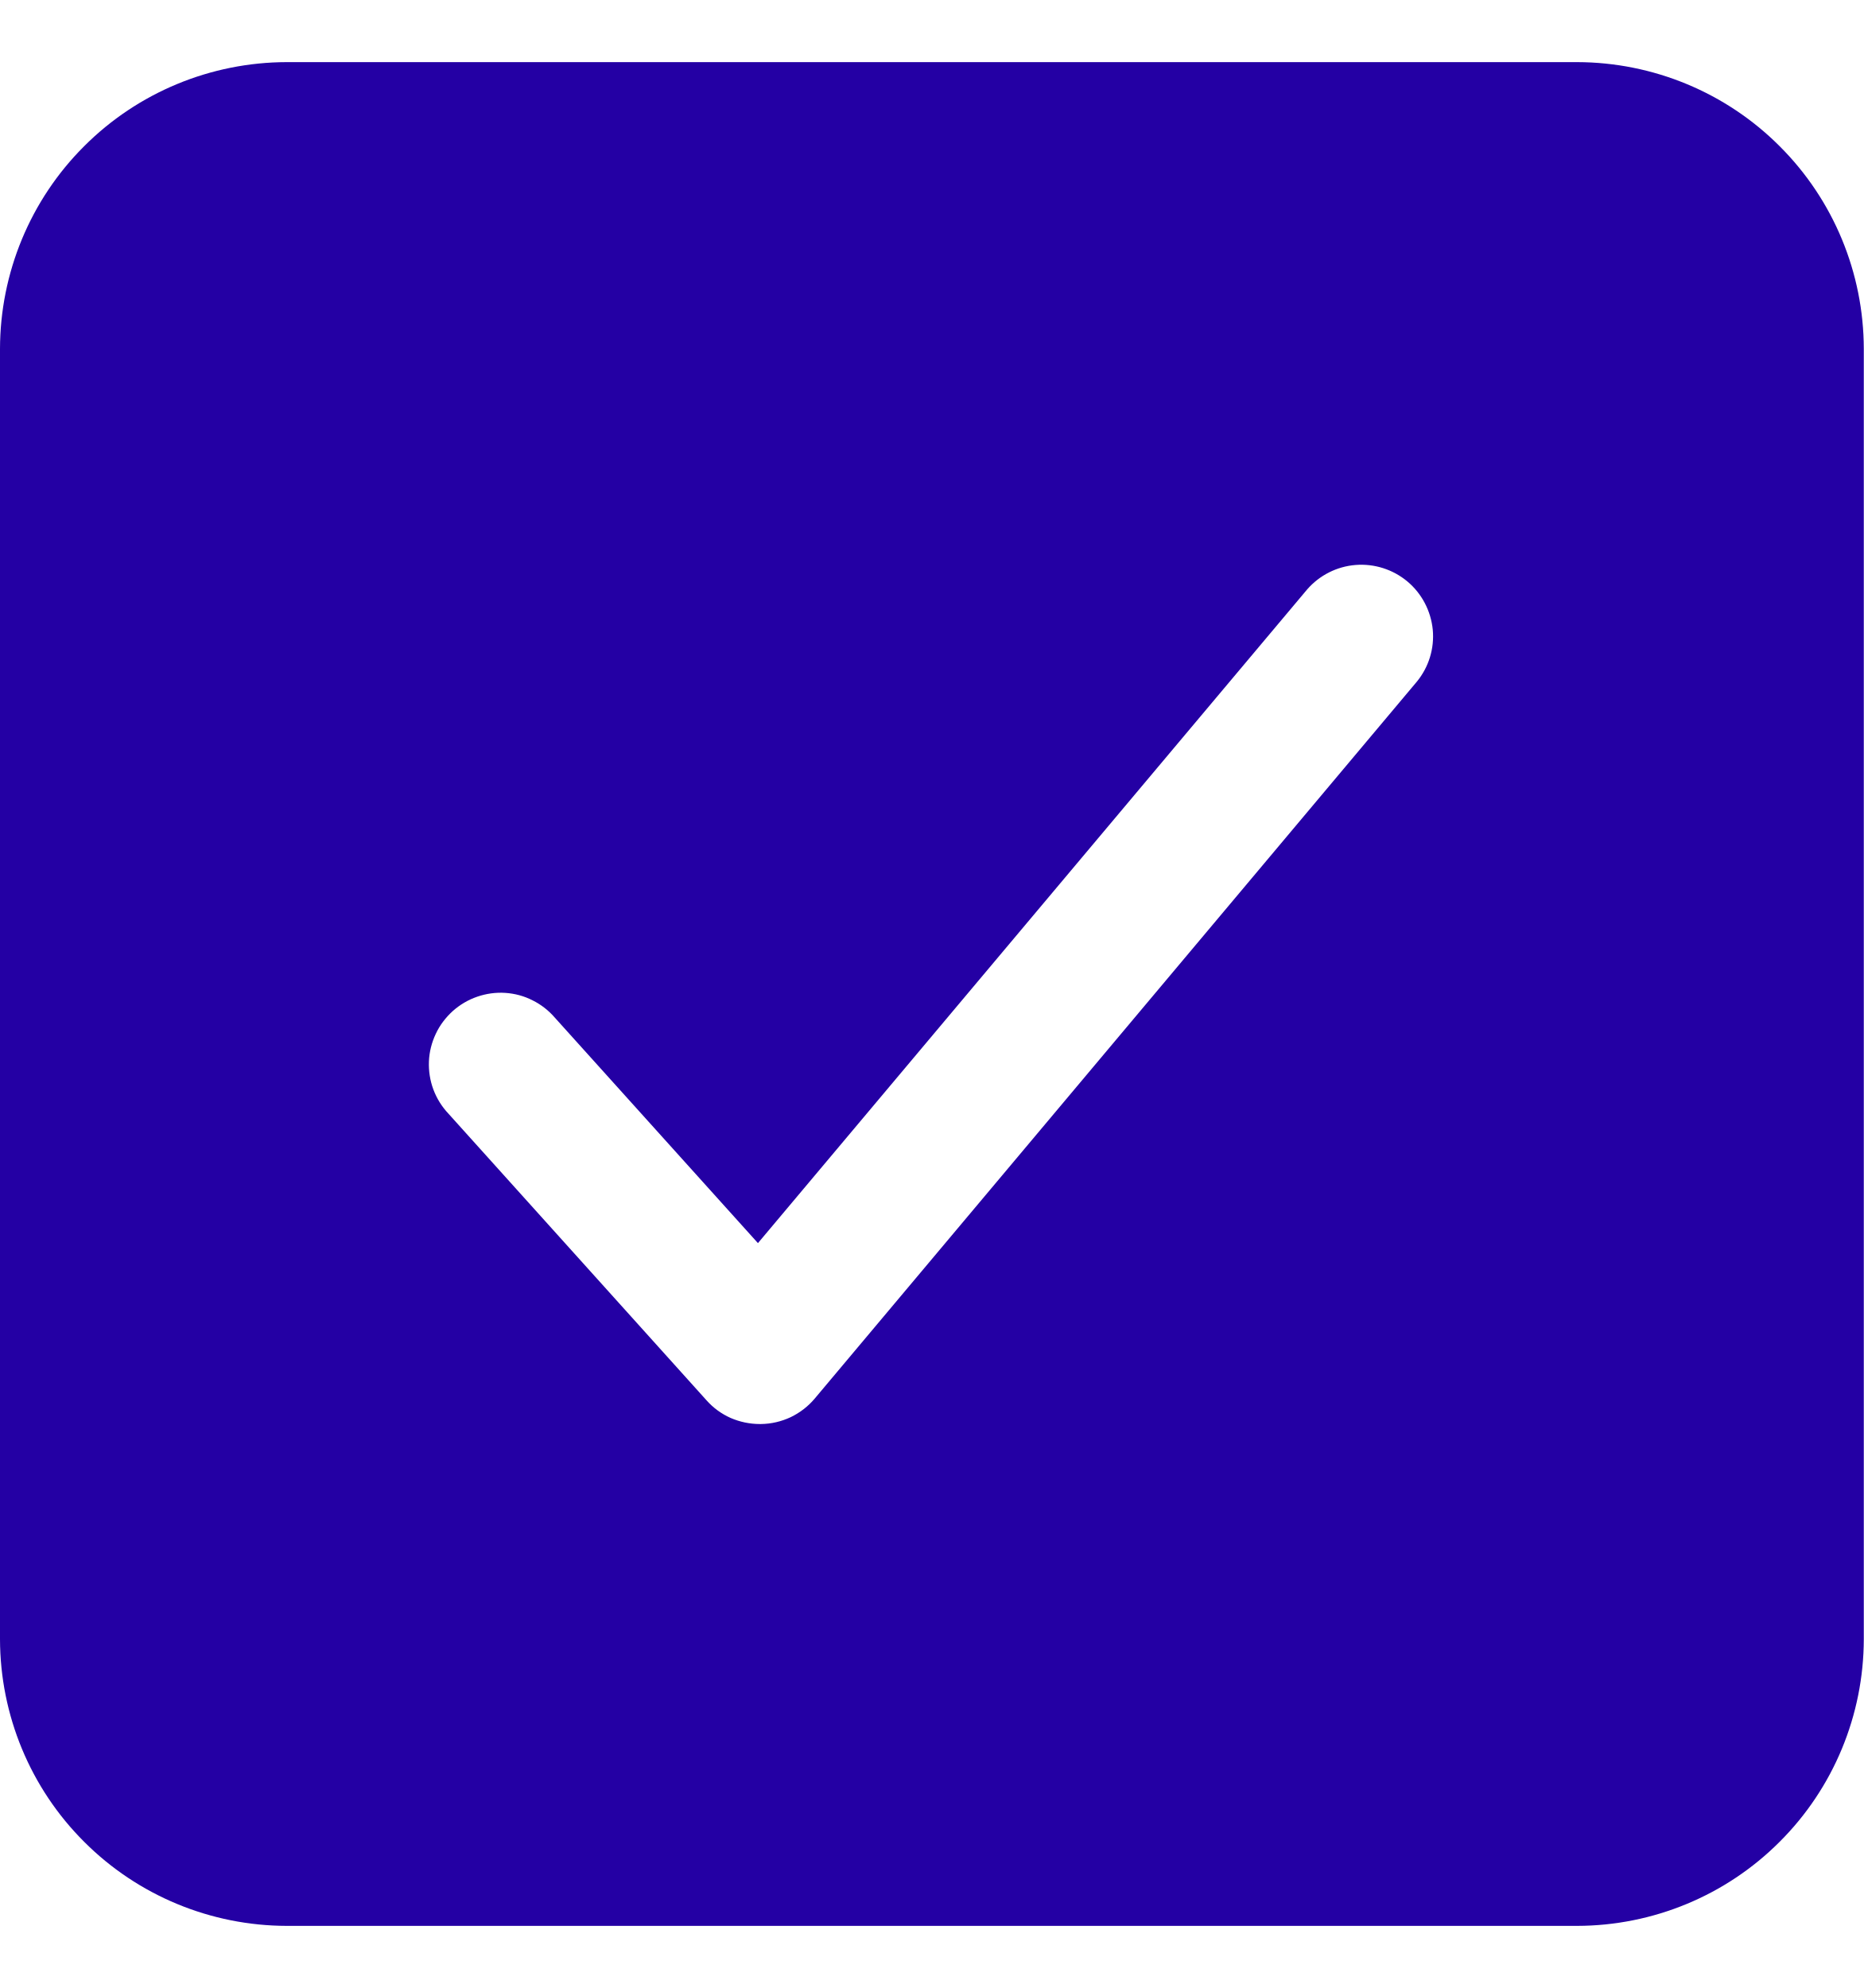
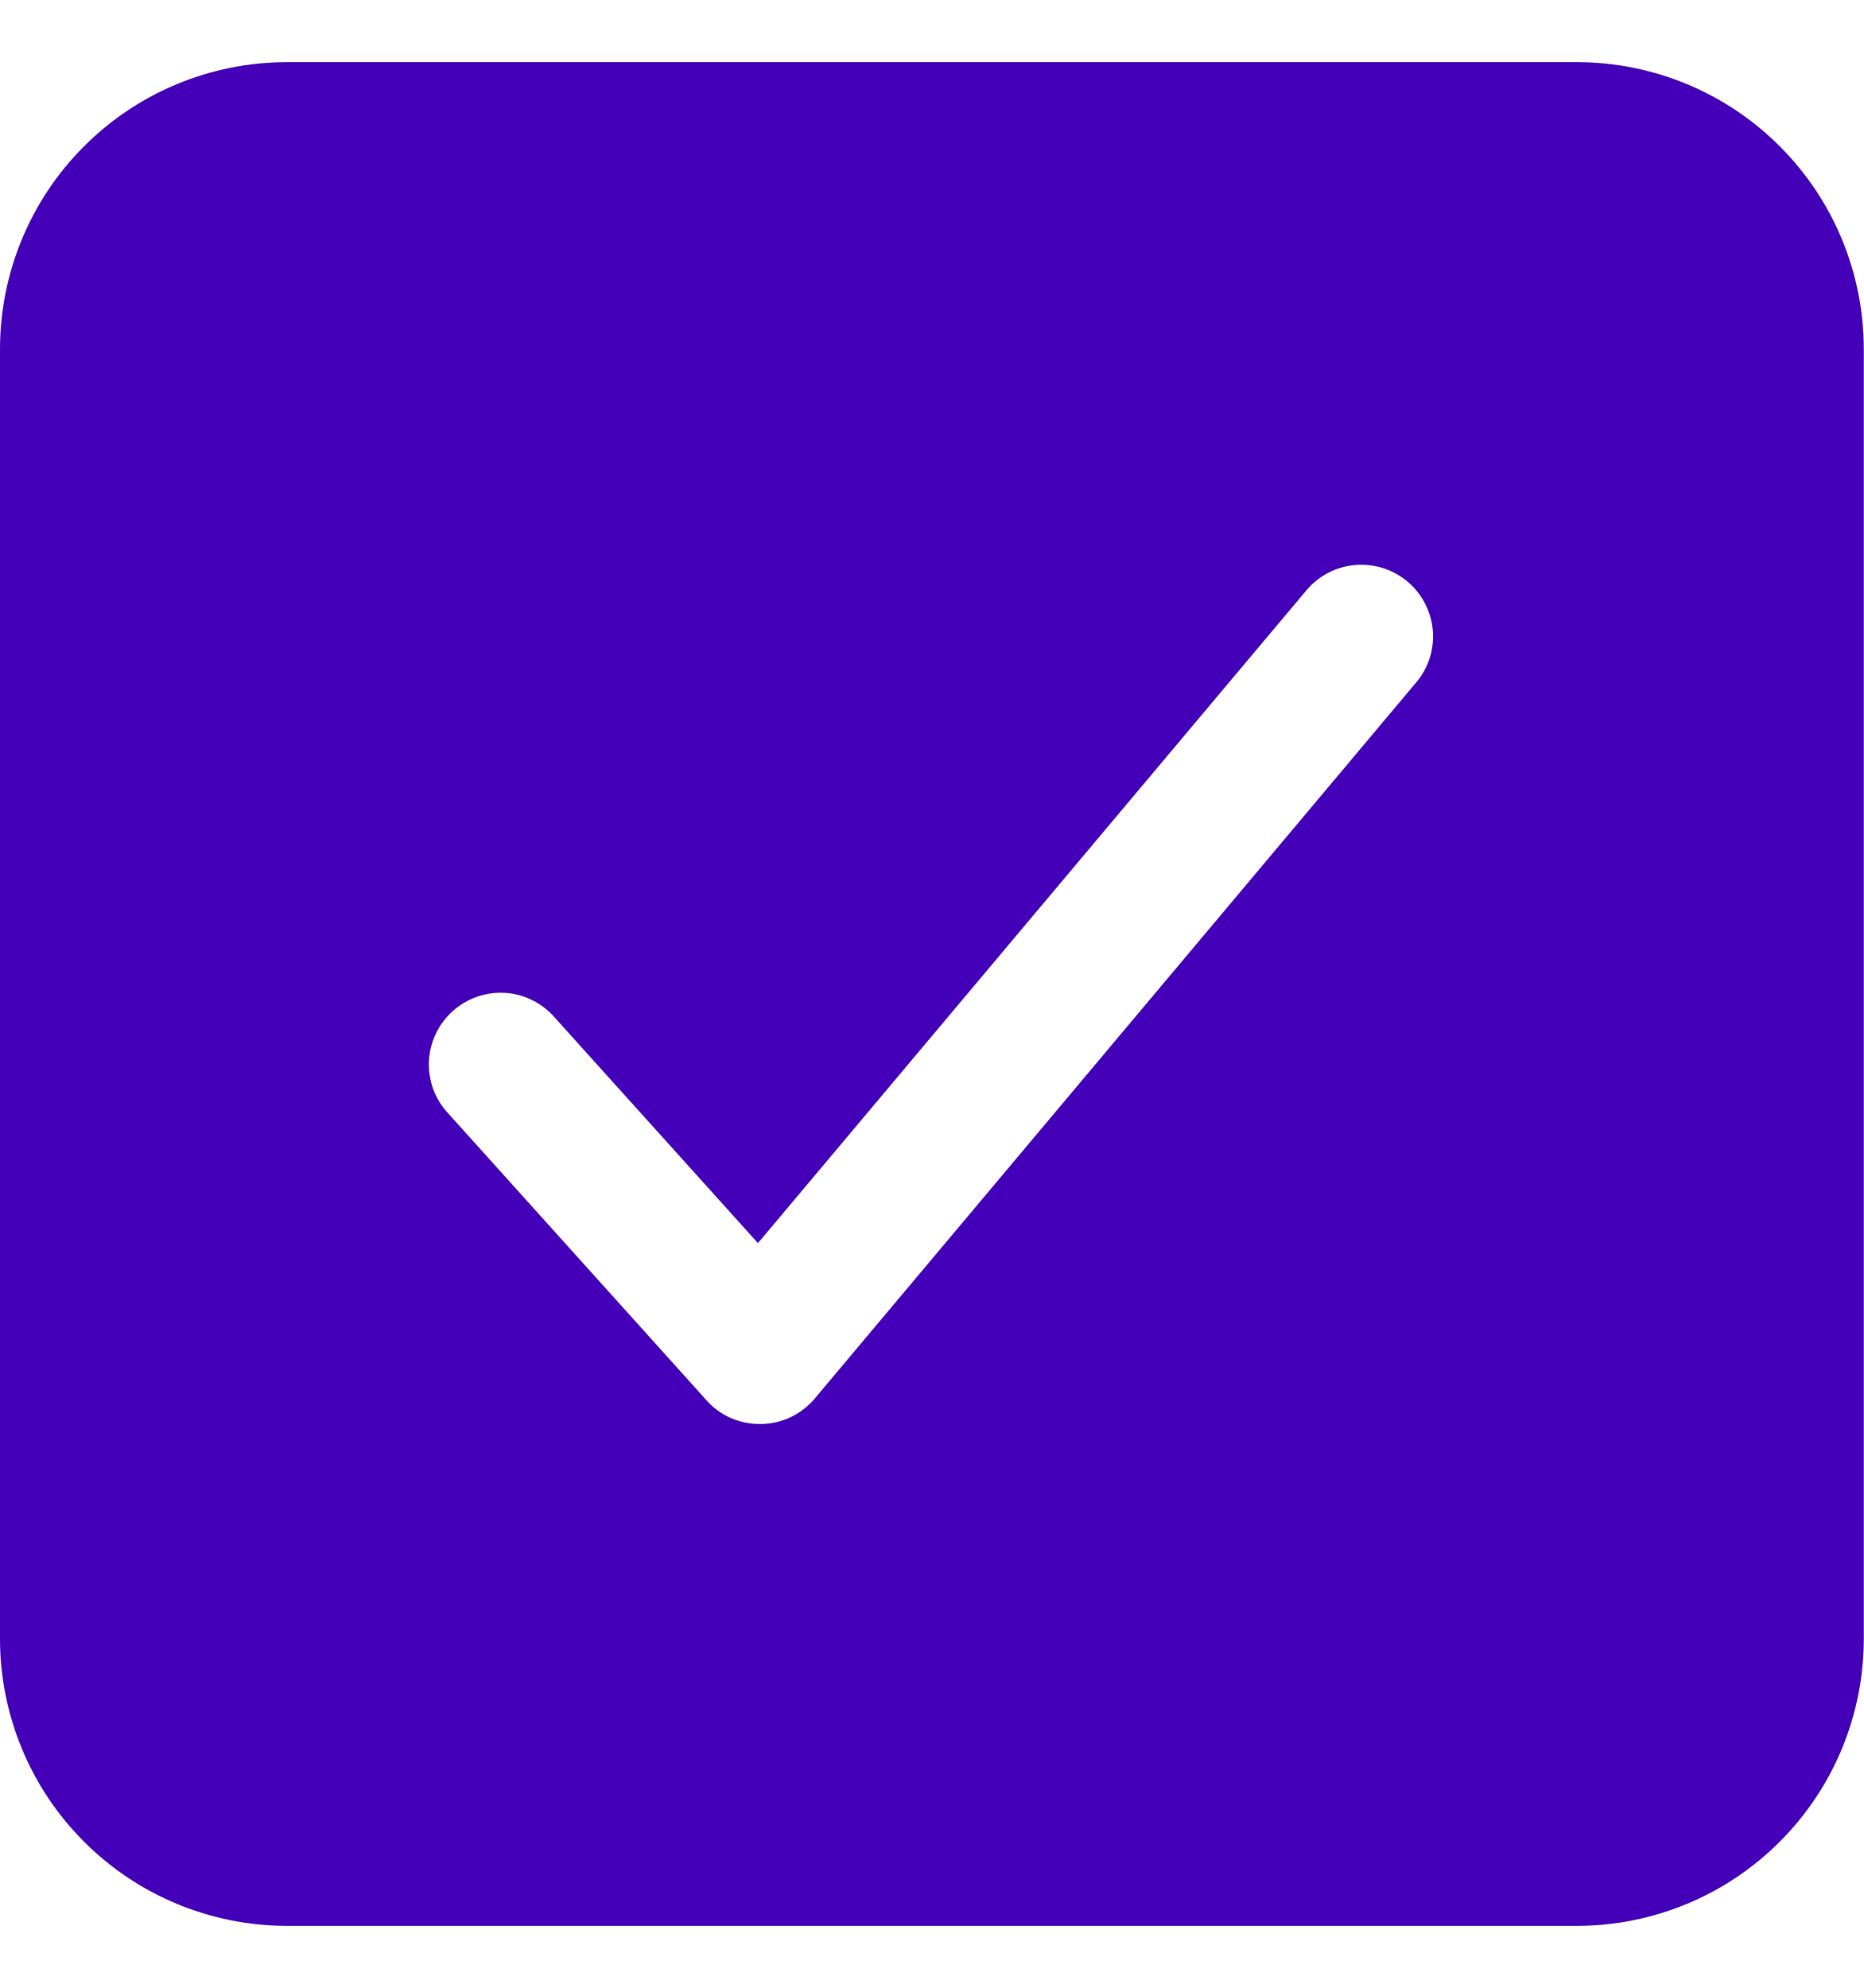
<svg xmlns="http://www.w3.org/2000/svg" width="15" height="16" viewBox="0 0 15 16" fill="none">
-   <path d="M12.692 0.5H2.308C1.696 0.501 1.109 0.744 0.677 1.177C0.244 1.609 0.001 2.196 0 2.808V13.192C0.001 13.804 0.244 14.391 0.677 14.823C1.109 15.256 1.696 15.499 2.308 15.5H12.692C13.304 15.499 13.891 15.256 14.323 14.823C14.756 14.391 14.999 13.804 15 13.192V2.808C14.999 2.196 14.756 1.609 14.323 1.177C13.891 0.744 13.304 0.501 12.692 0.5ZM11.403 5.486L6.557 11.256C6.504 11.319 6.438 11.37 6.363 11.406C6.288 11.441 6.207 11.46 6.124 11.461H6.115C6.034 11.461 5.954 11.444 5.88 11.412C5.806 11.379 5.74 11.331 5.686 11.27L3.609 8.963C3.556 8.907 3.515 8.841 3.488 8.769C3.461 8.697 3.449 8.62 3.452 8.543C3.455 8.466 3.474 8.391 3.507 8.321C3.539 8.252 3.586 8.19 3.643 8.138C3.7 8.087 3.767 8.047 3.84 8.022C3.912 7.997 3.989 7.986 4.066 7.991C4.143 7.996 4.218 8.016 4.286 8.051C4.355 8.085 4.416 8.133 4.466 8.191L6.1 10.005L10.52 4.744C10.619 4.63 10.759 4.559 10.91 4.547C11.061 4.535 11.211 4.583 11.327 4.68C11.443 4.777 11.516 4.917 11.531 5.068C11.545 5.219 11.499 5.369 11.403 5.486Z" fill="#2400A4" style="fill:#2400A4;fill:color(display-p3 0.141 0 0.643);fill-opacity:1;" />
+   <path d="M12.692 0.5H2.308C1.696 0.501 1.109 0.744 0.677 1.177C0.244 1.609 0.001 2.196 0 2.808V13.192C0.001 13.804 0.244 14.391 0.677 14.823C1.109 15.256 1.696 15.499 2.308 15.5H12.692C13.304 15.499 13.891 15.256 14.323 14.823C14.756 14.391 14.999 13.804 15 13.192V2.808C14.999 2.196 14.756 1.609 14.323 1.177C13.891 0.744 13.304 0.501 12.692 0.5ZM11.403 5.486L6.557 11.256C6.504 11.319 6.438 11.37 6.363 11.406C6.288 11.441 6.207 11.46 6.124 11.461H6.115C6.034 11.461 5.954 11.444 5.88 11.412C5.806 11.379 5.74 11.331 5.686 11.27L3.609 8.963C3.556 8.907 3.515 8.841 3.488 8.769C3.461 8.697 3.449 8.62 3.452 8.543C3.455 8.466 3.474 8.391 3.507 8.321C3.539 8.252 3.586 8.19 3.643 8.138C3.7 8.087 3.767 8.047 3.84 8.022C3.912 7.997 3.989 7.986 4.066 7.991C4.143 7.996 4.218 8.016 4.286 8.051C4.355 8.085 4.416 8.133 4.466 8.191L6.1 10.005L10.52 4.744C10.619 4.63 10.759 4.559 10.91 4.547C11.061 4.535 11.211 4.583 11.327 4.68C11.443 4.777 11.516 4.917 11.531 5.068C11.545 5.219 11.499 5.369 11.403 5.486Z" fill="#4300b8" style="fill:#4300b8;fill:#4300b8;fill-opacity:1;" />
</svg>
